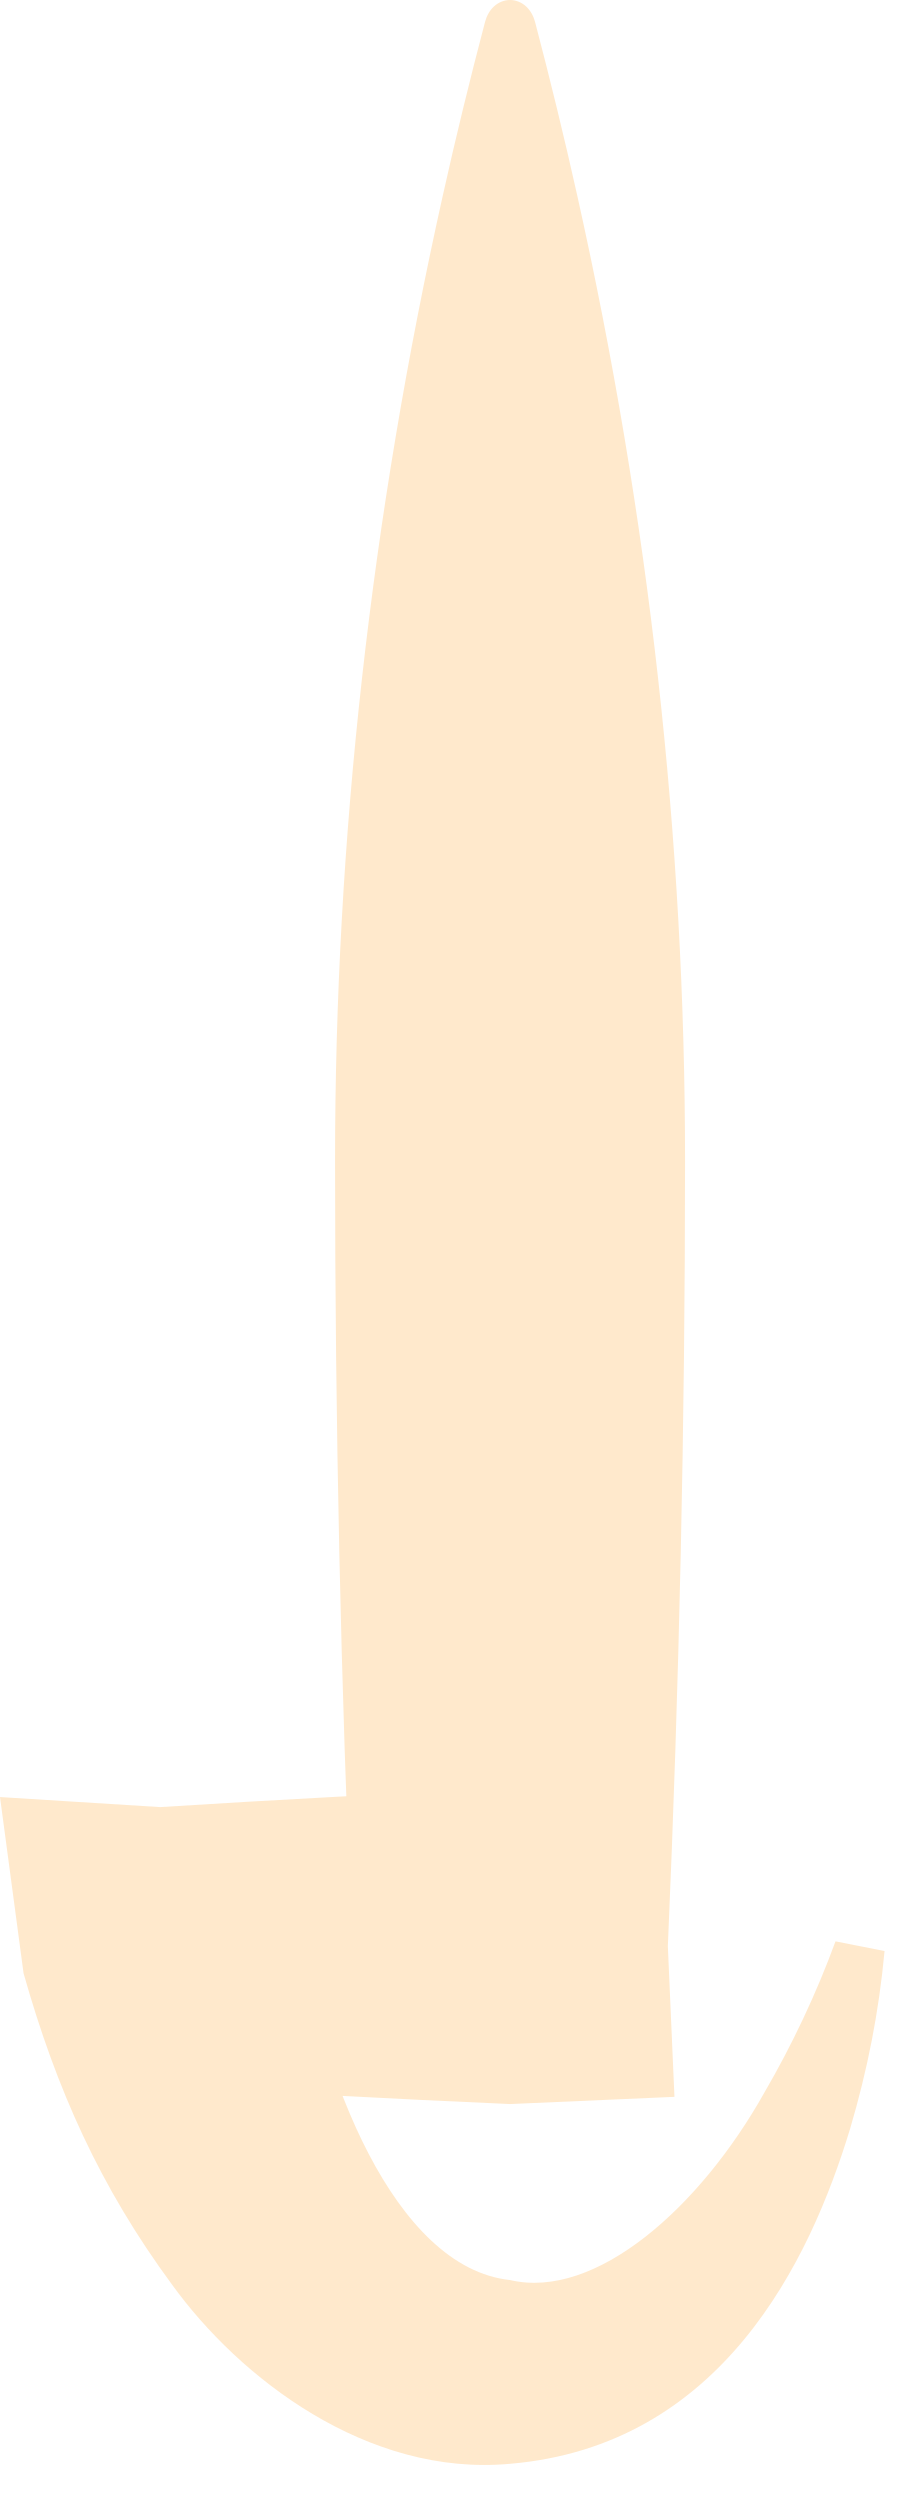
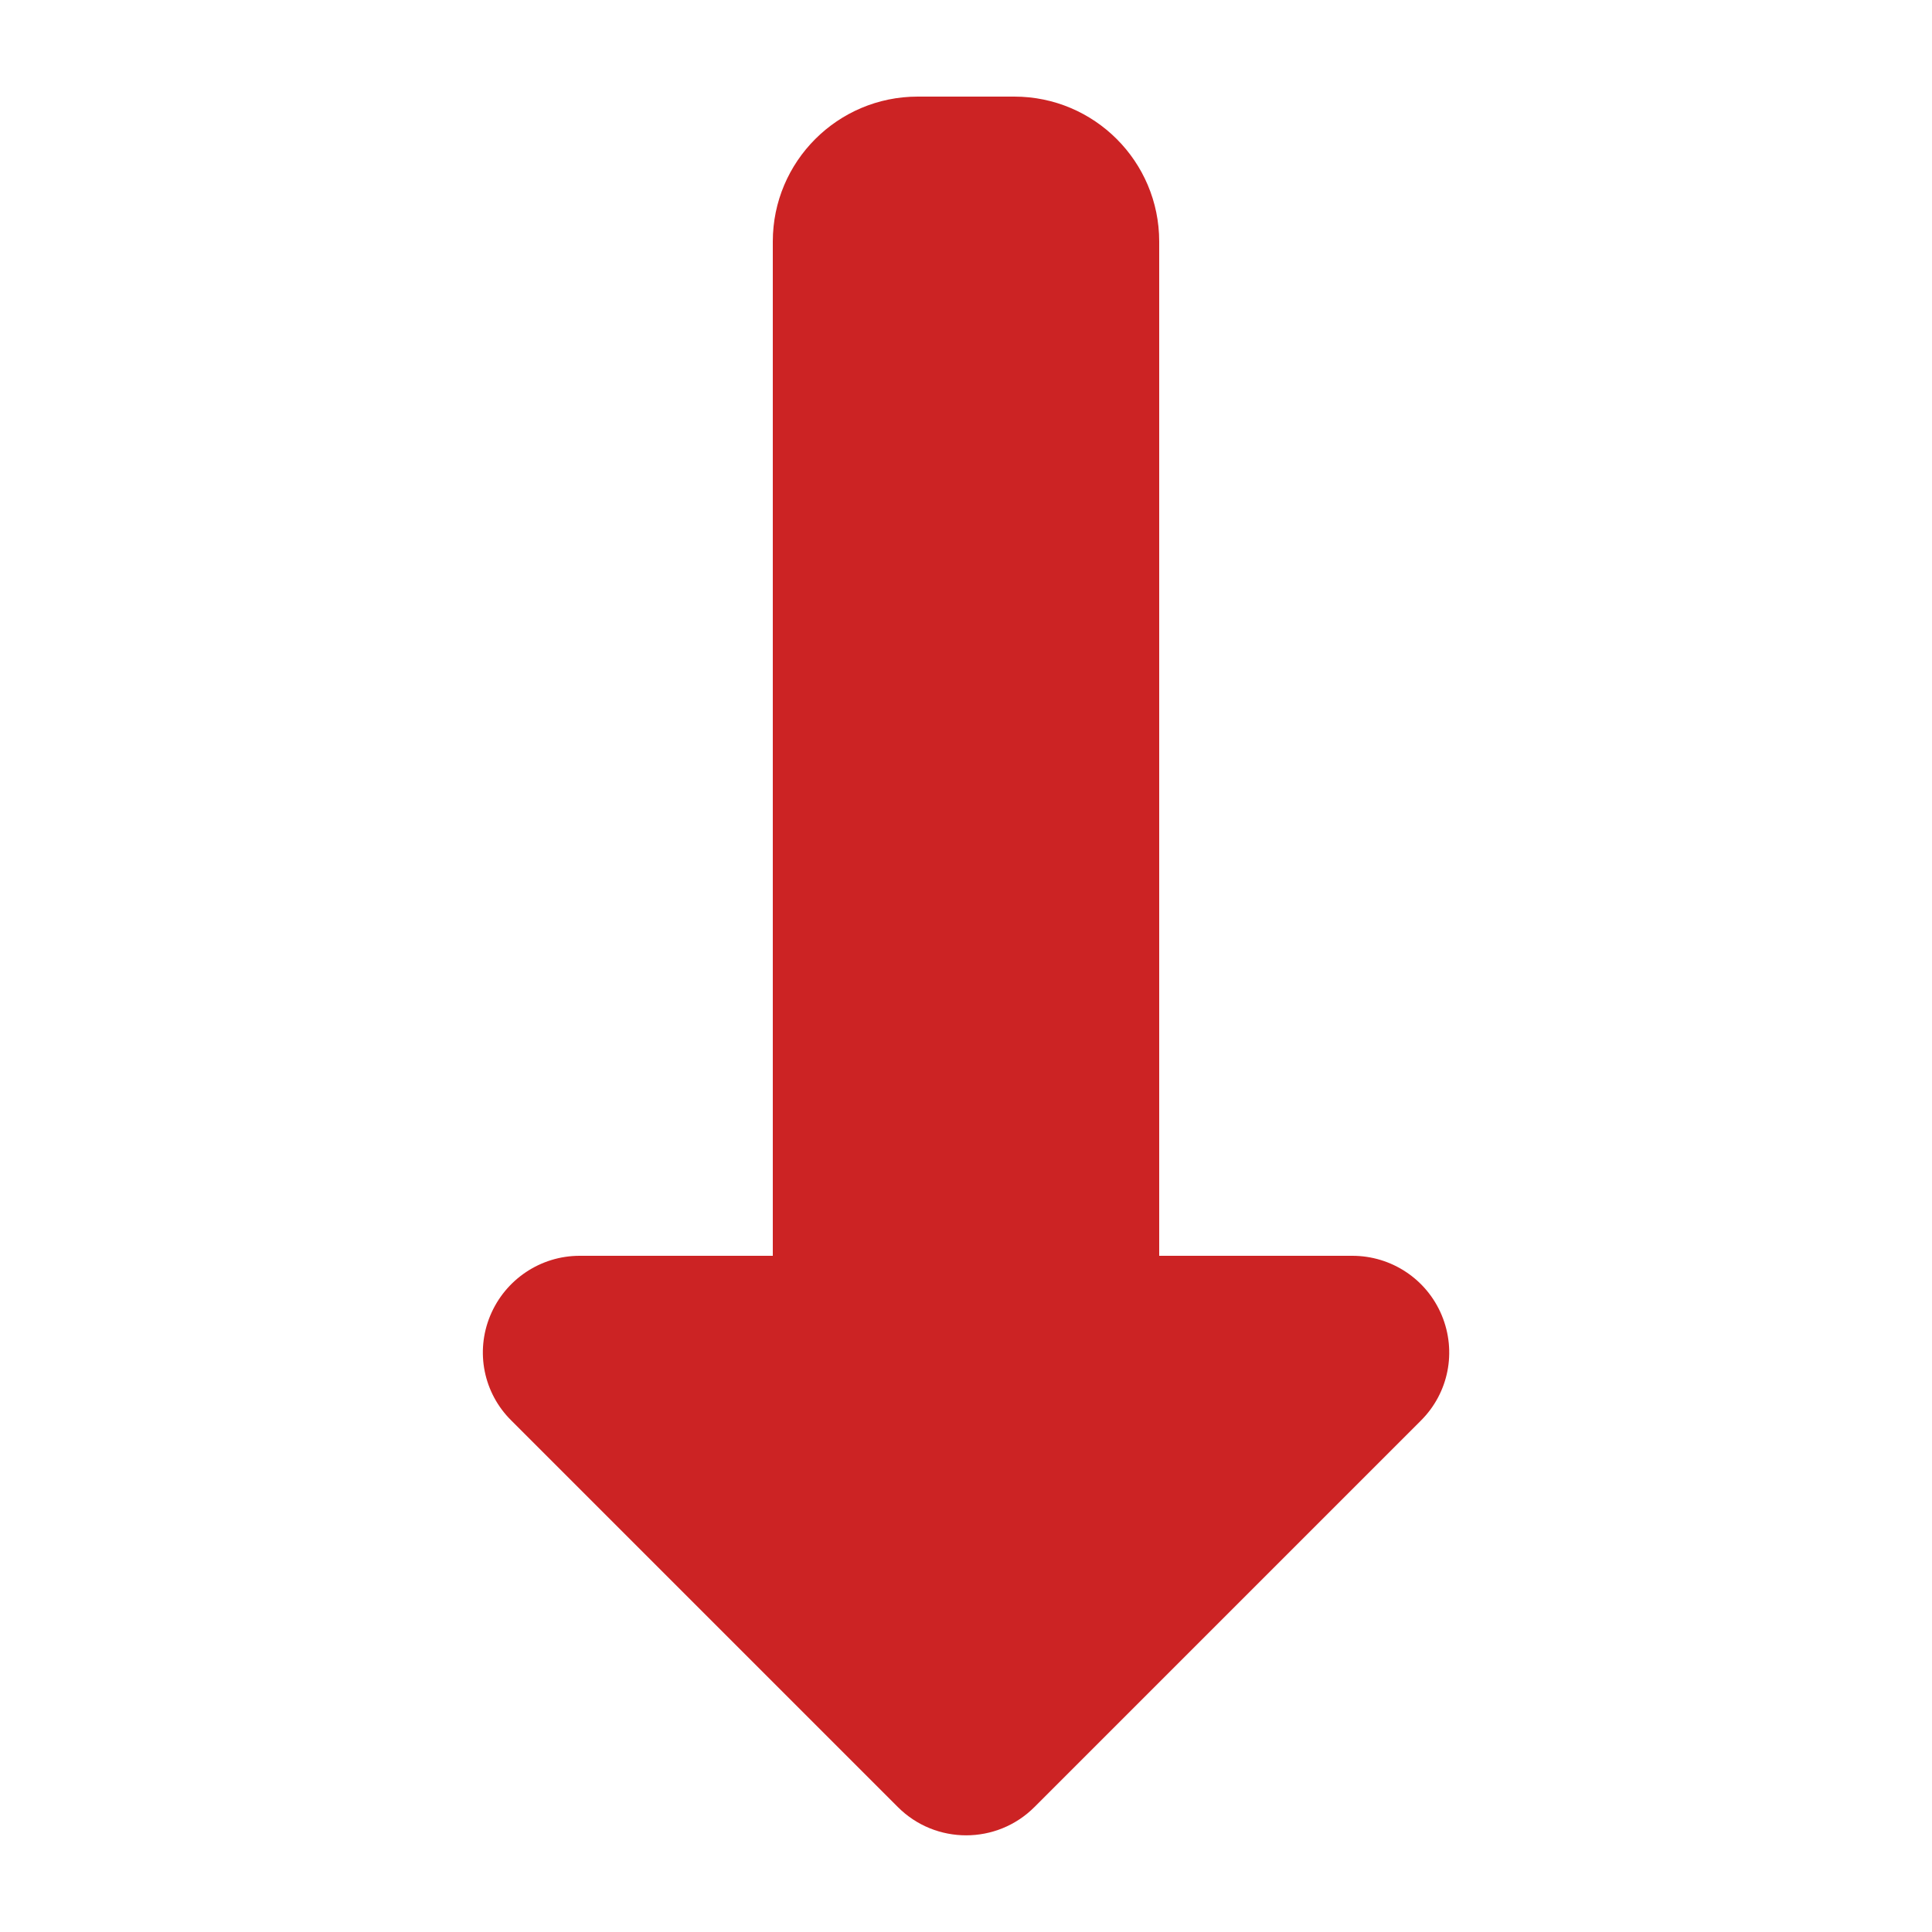
- <svg xmlns="http://www.w3.org/2000/svg" width="18" height="50" viewBox="0 0 18 50" fill="none">
-   <path d="M10.701 0.438C10.67 0.322 10.611 0.211 10.521 0.128C10.431 0.046 10.317 -1.35303e-05 10.201 -1.35303e-05C10.084 -1.35303e-05 9.97 0.046 9.88 0.128C9.79 0.211 9.732 0.322 9.701 0.438C9.701 0.438 9.701 0.438 9.701 0.438C9.397 1.592 9.116 2.745 8.859 3.898C7.42 10.341 6.701 16.784 6.701 23.227C6.701 28.459 6.815 33.691 7.044 38.924L10.201 35.767C7.867 35.869 5.534 35.994 3.201 36.142L-9.05991e-06 35.941L0.471 39.465C1.13 41.792 2 43.735 3.439 45.69C4.789 47.56 7.345 49.538 10.201 49.276C14.424 48.917 16.194 45.237 17.001 42.578C17.35 41.401 17.579 40.233 17.691 39.021C17.364 38.956 17.037 38.892 16.71 38.827C16.333 39.858 15.842 40.9 15.29 41.847C13.994 44.162 11.907 46.002 10.201 45.601C7.894 45.355 6.397 41.534 5.93 38.383L3.201 41.706C5.534 41.854 7.867 41.979 10.201 42.081L13.489 41.937L13.357 38.924C13.586 33.691 13.701 28.459 13.701 23.227C13.701 16.784 12.981 10.341 11.542 3.898C11.285 2.745 11.004 1.592 10.701 0.438Z" fill="#FFE9CC" />
+ <svg xmlns="http://www.w3.org/2000/svg" width="20" height="20" viewBox="0 0 20 20" fill="none">
+   <path d="M9.294 18.706C9.684 19.097 10.319 19.097 10.709 18.706L14.709 14.706C14.997 14.419 15.081 13.991 14.925 13.616C14.769 13.241 14.403 13 14 13H12V2.5C12 1.672 11.328 1 10.5 1H9.5C8.672 1 8 1.672 8 2.5V13H6C5.597 13 5.231 13.244 5.075 13.619C4.919 13.994 5.006 14.422 5.294 14.706L9.294 18.706Z" fill="#CC2324" />
</svg>
